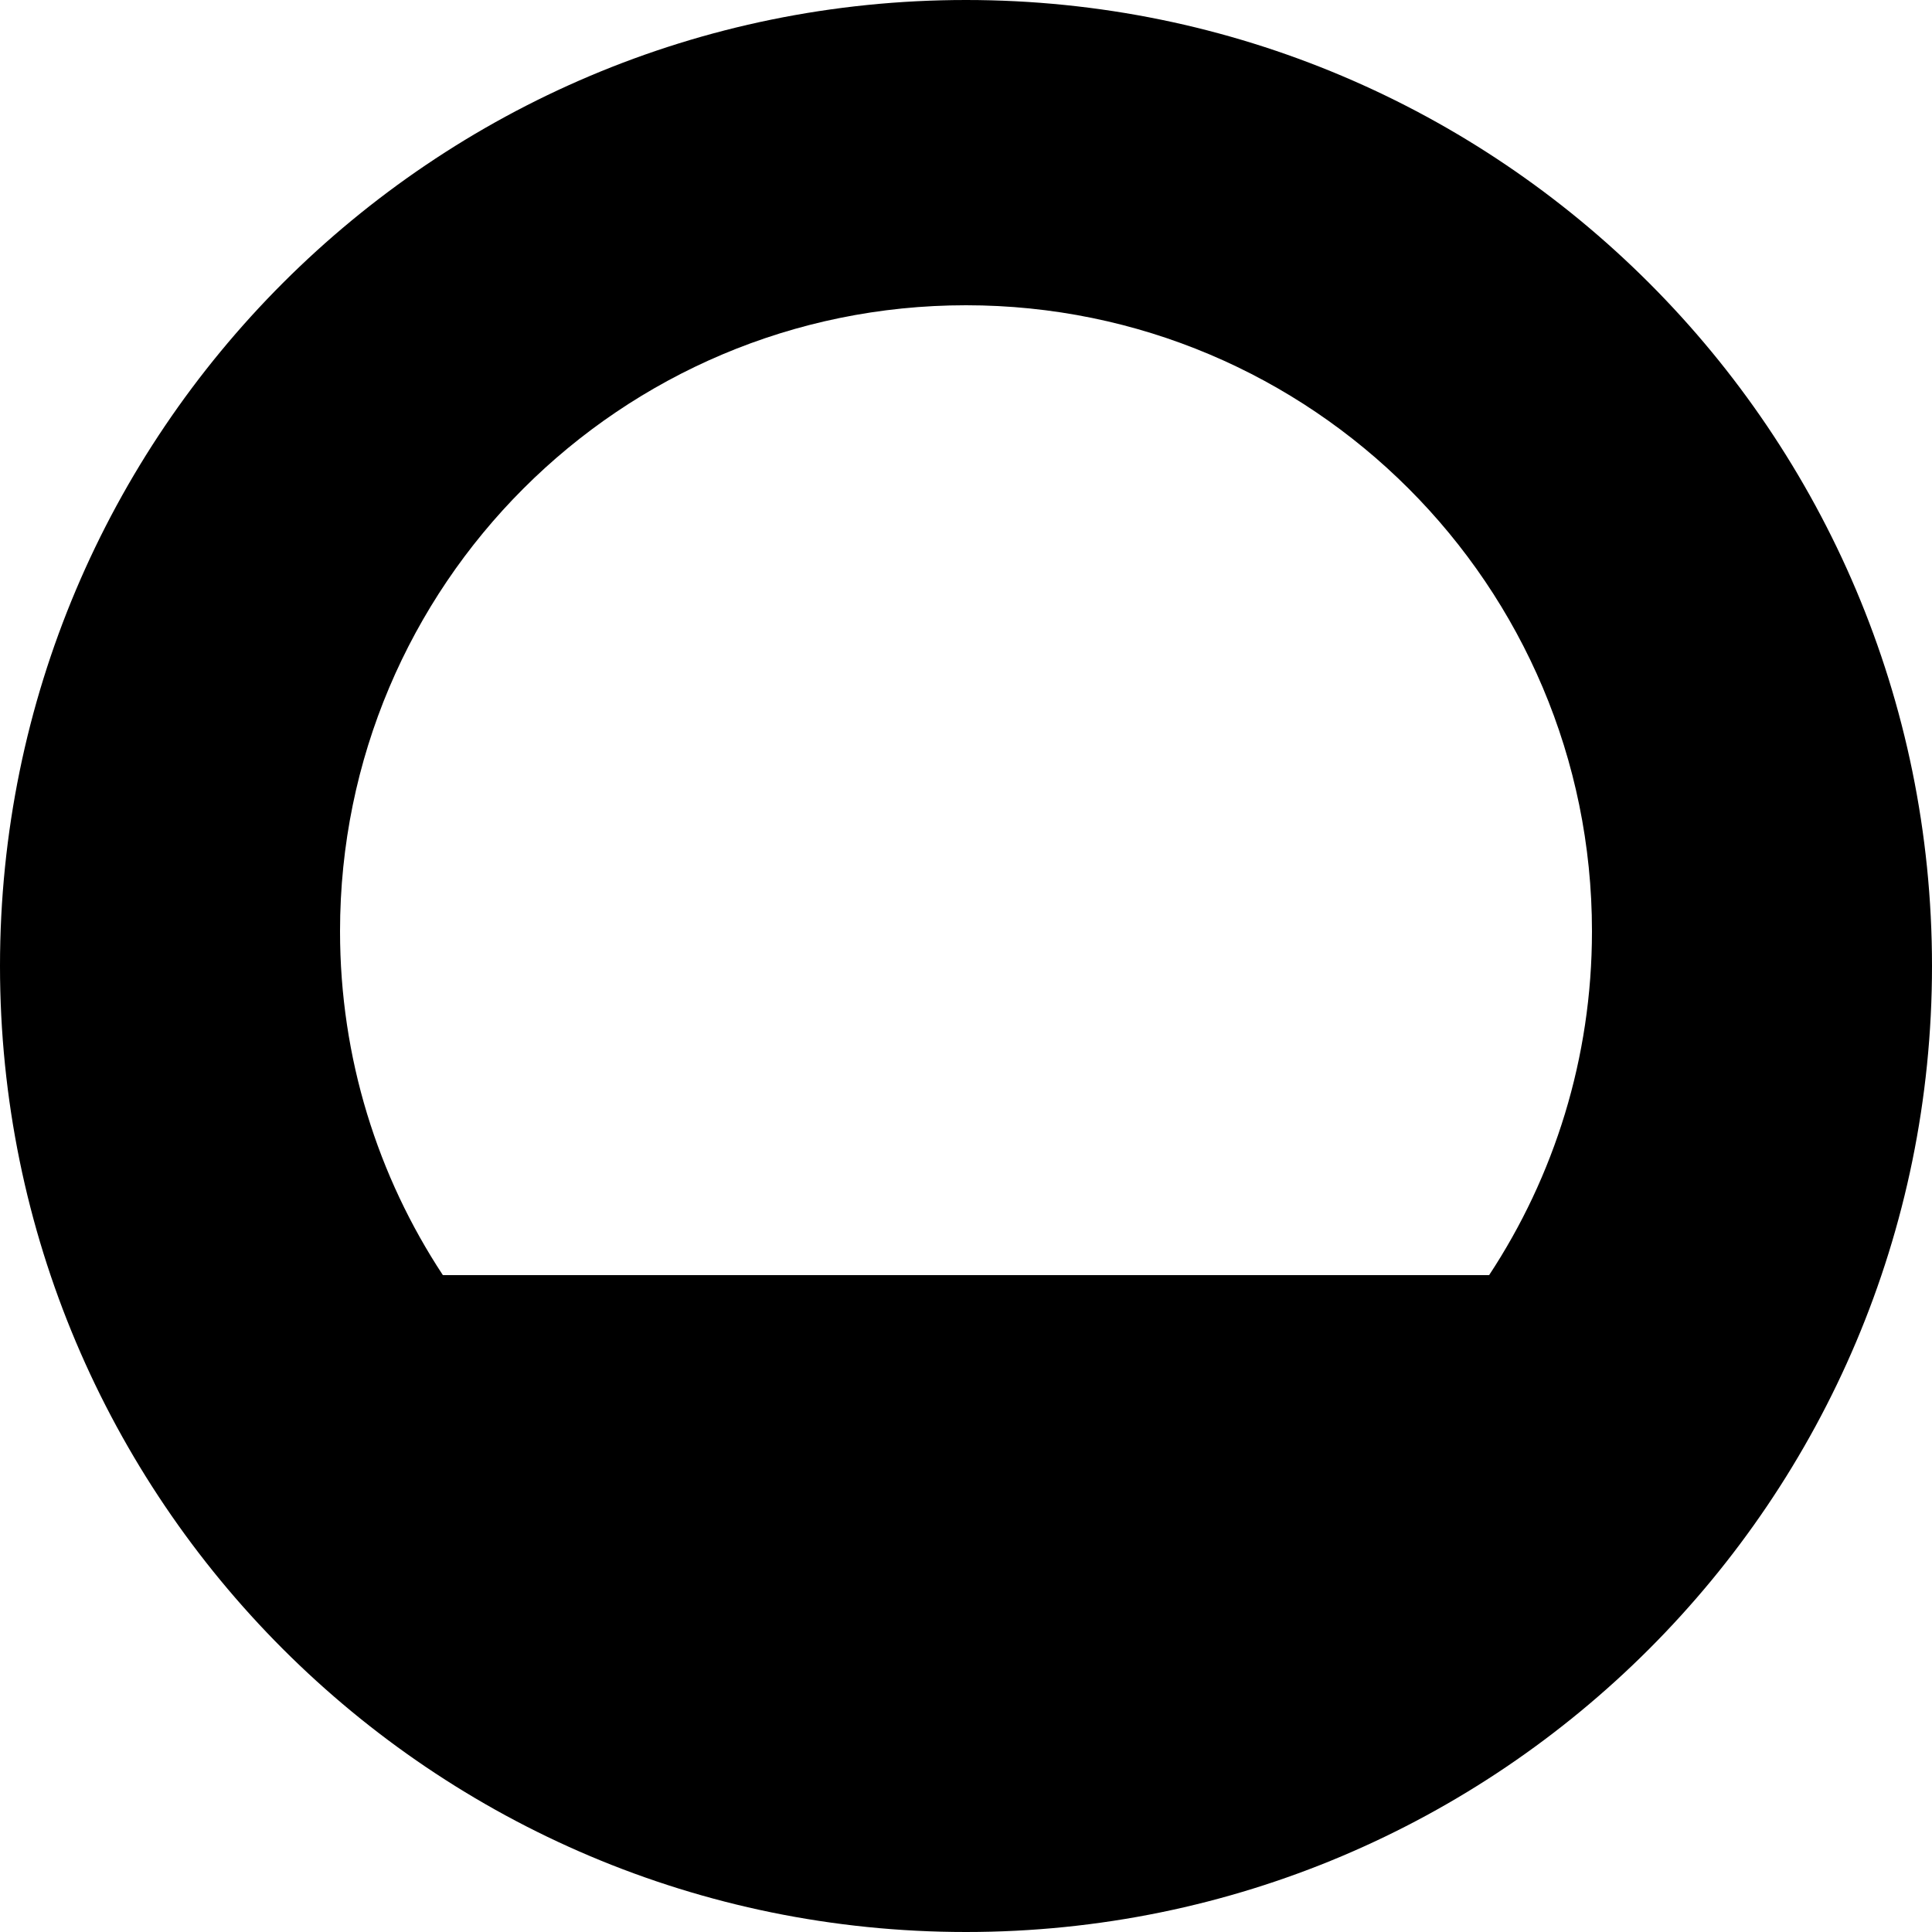
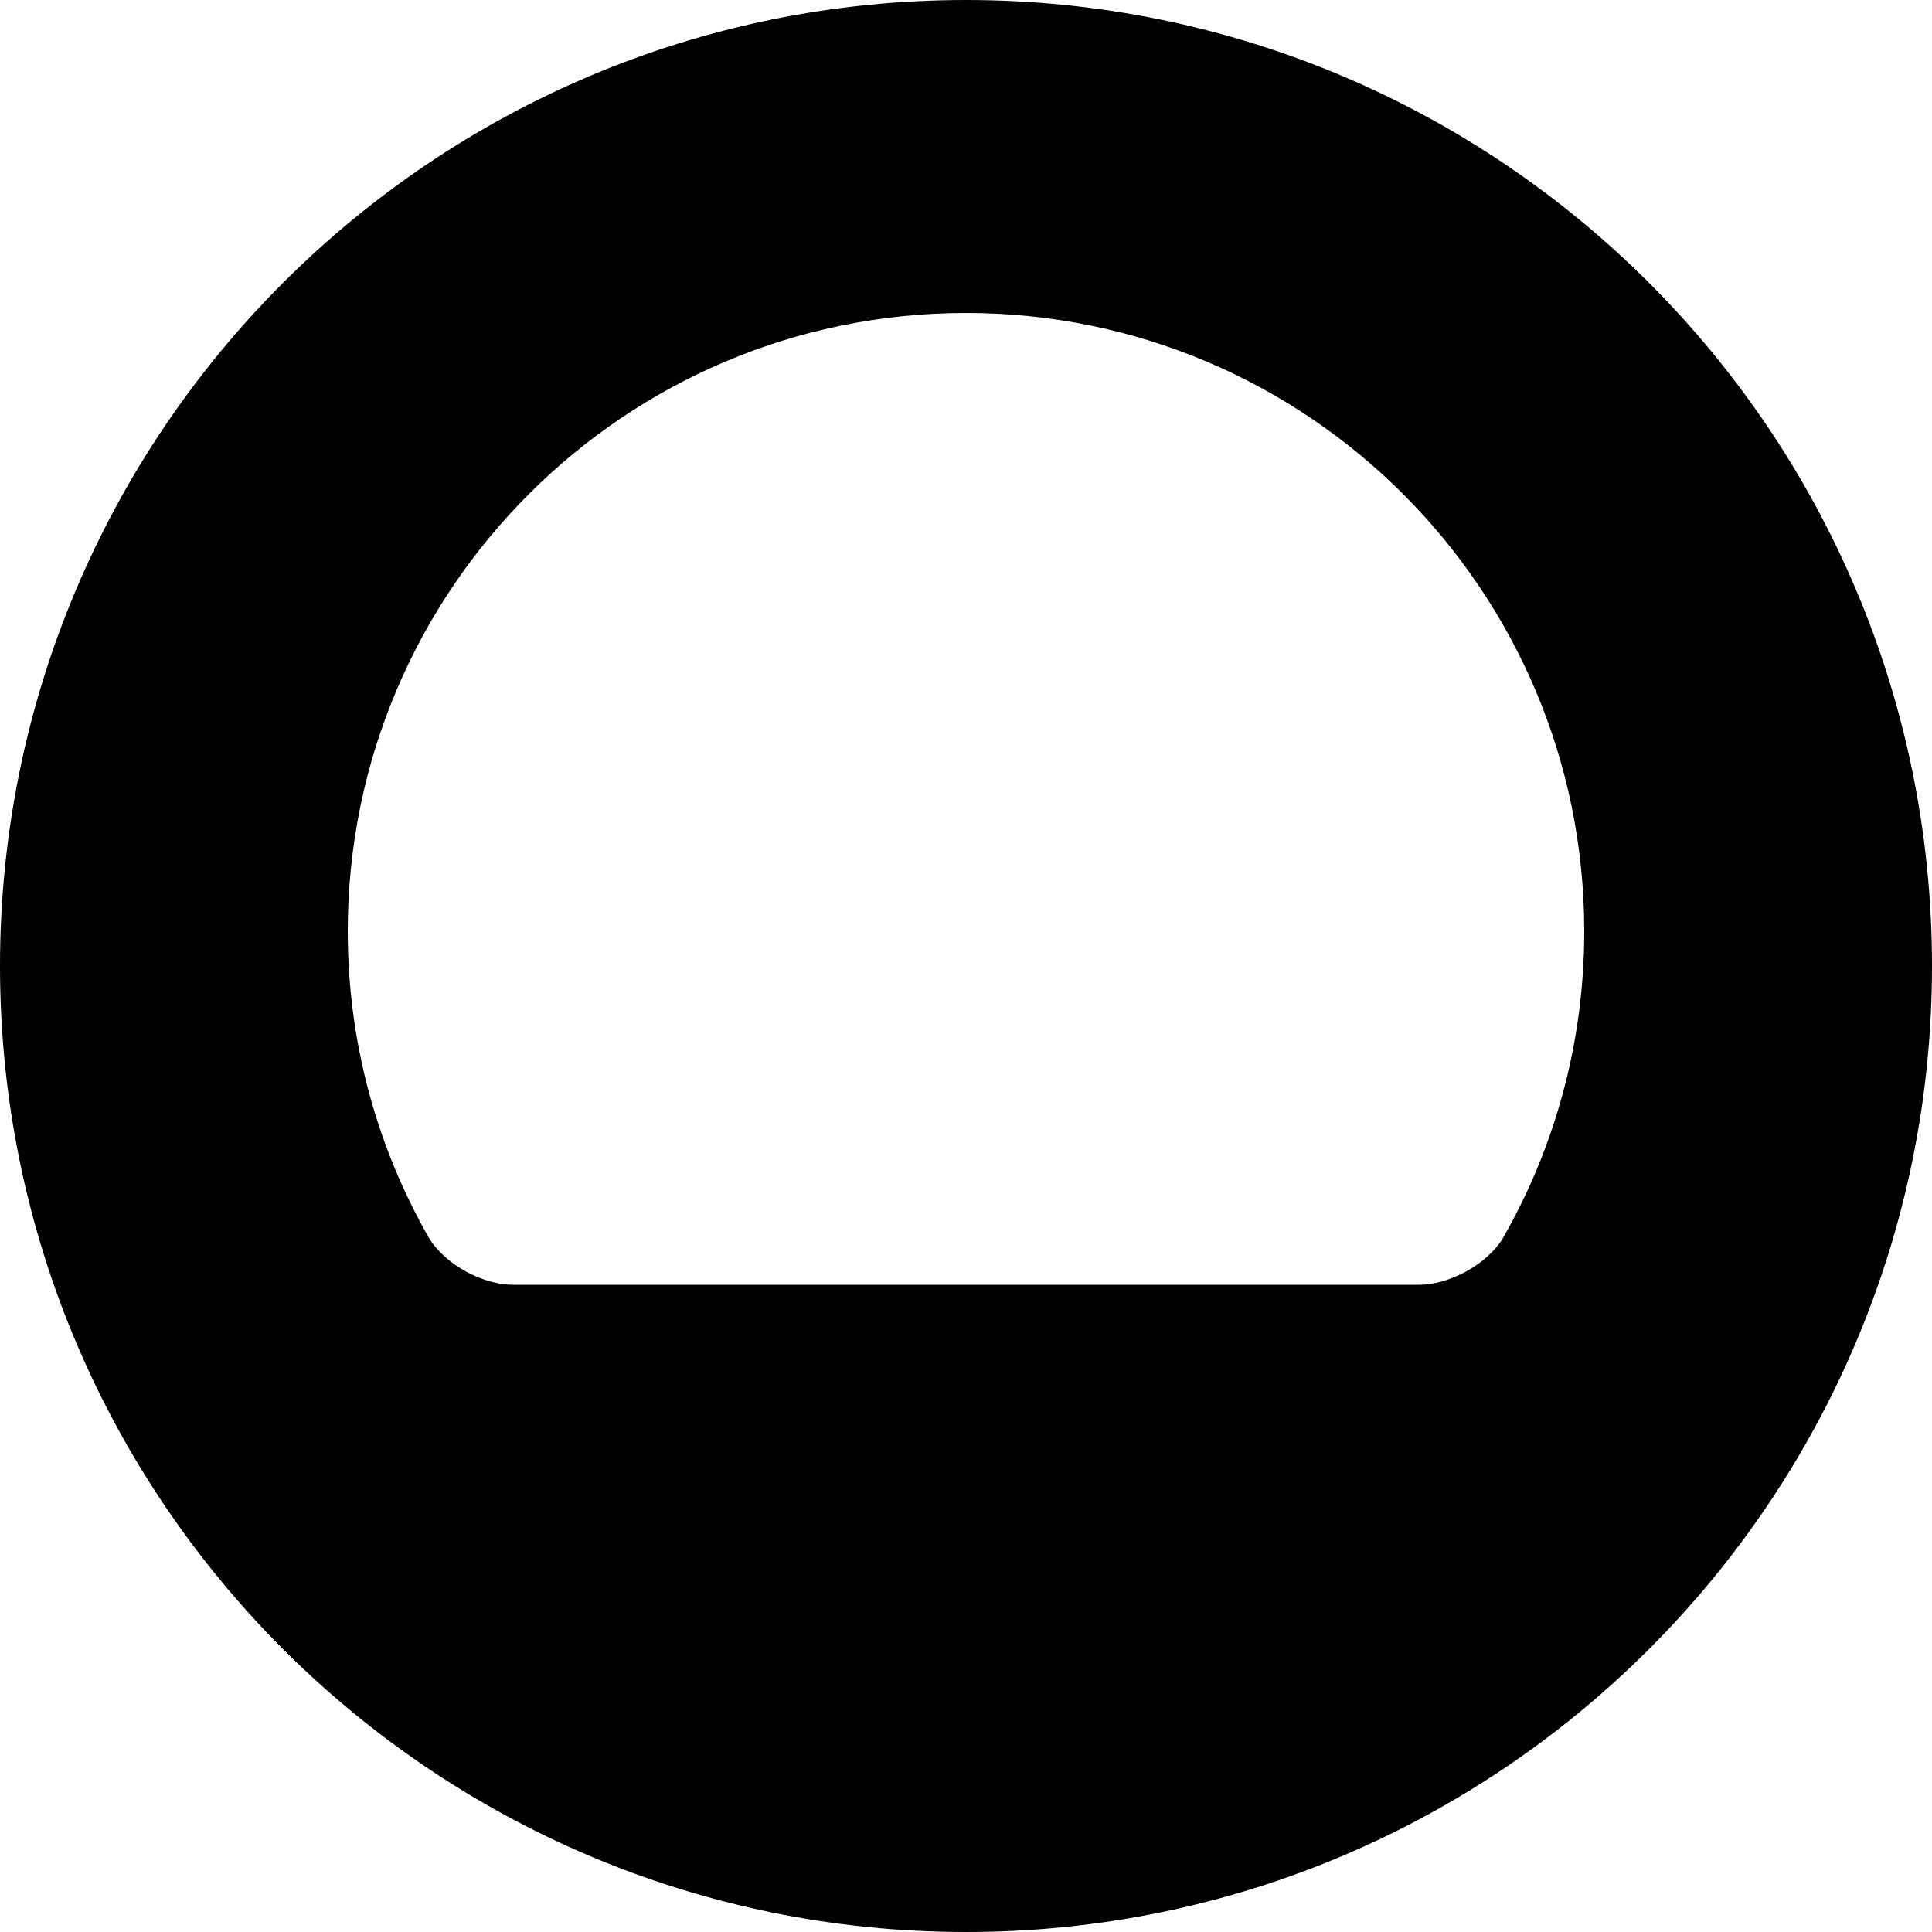
<svg xmlns="http://www.w3.org/2000/svg" viewBox="0 0 1000 1000" width="1000" height="1000" role="img" aria-label="Lastro">
-   <path fill="currentColor" d="M1000 500C1000 223.86 776.14 0 500 0C223.86 0 0 223.86 0 500C0 776.14 223.86 1000 500 1000C776.14 1000 1000 776.14 1000 500ZM229.23 660C195.58 608.92 176 547.75 176 482C176 303.06 321.06 158 500 158C678.94 158 824 303.06 824 482C824 547.75 804.42 608.92 770.77 660Z" />
+   <path fill="currentColor" d="M1000 500C1000 223.8 776.2 0 500 0C223.9 0 0 223.8 0 500C0 776.1 223.9 1000 500 1000C776.2 1000 1000 776.1 1000 500ZM820 482C820 540 804.6 594.4 777.6 641.4C769.2 654.6 750.2 665 734.5 665H265.5C249.8 665 230.8 654.6 222.4 641.4C195.4 594.4 180 540 180 482C180 305.3 323.3 162 500 162C676.7 162 820 305.3 820 482Z" />
</svg>
